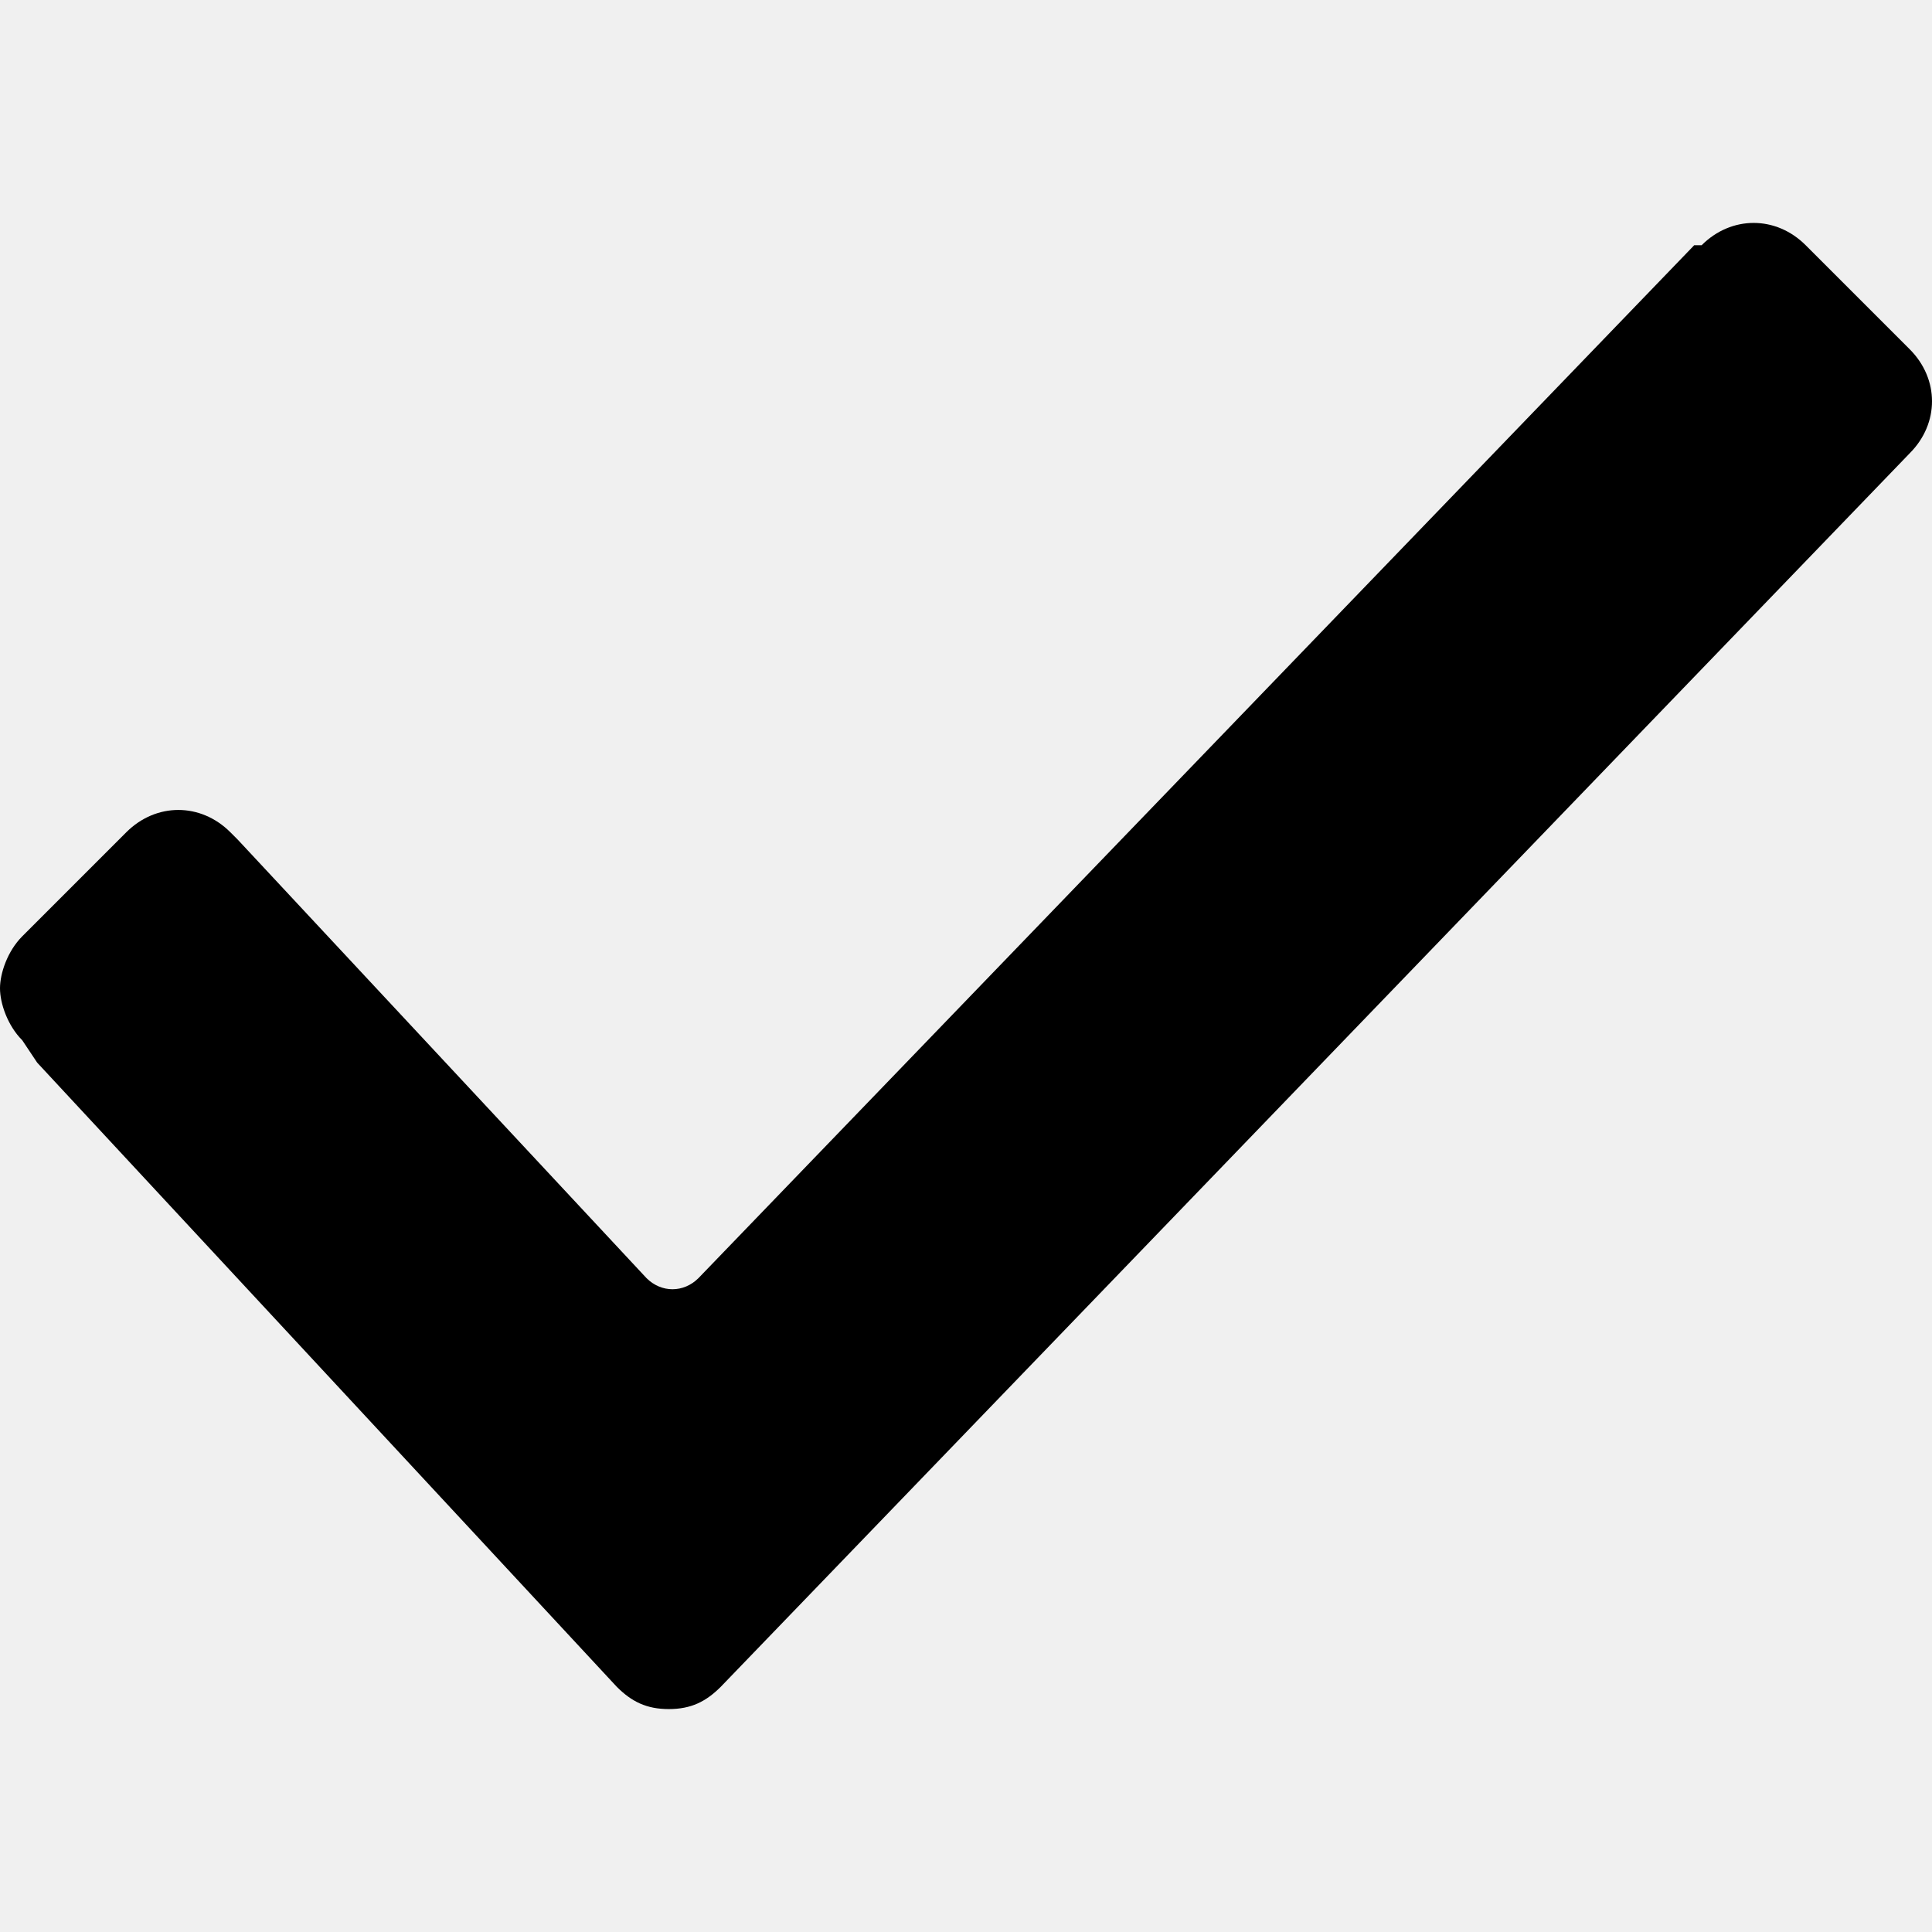
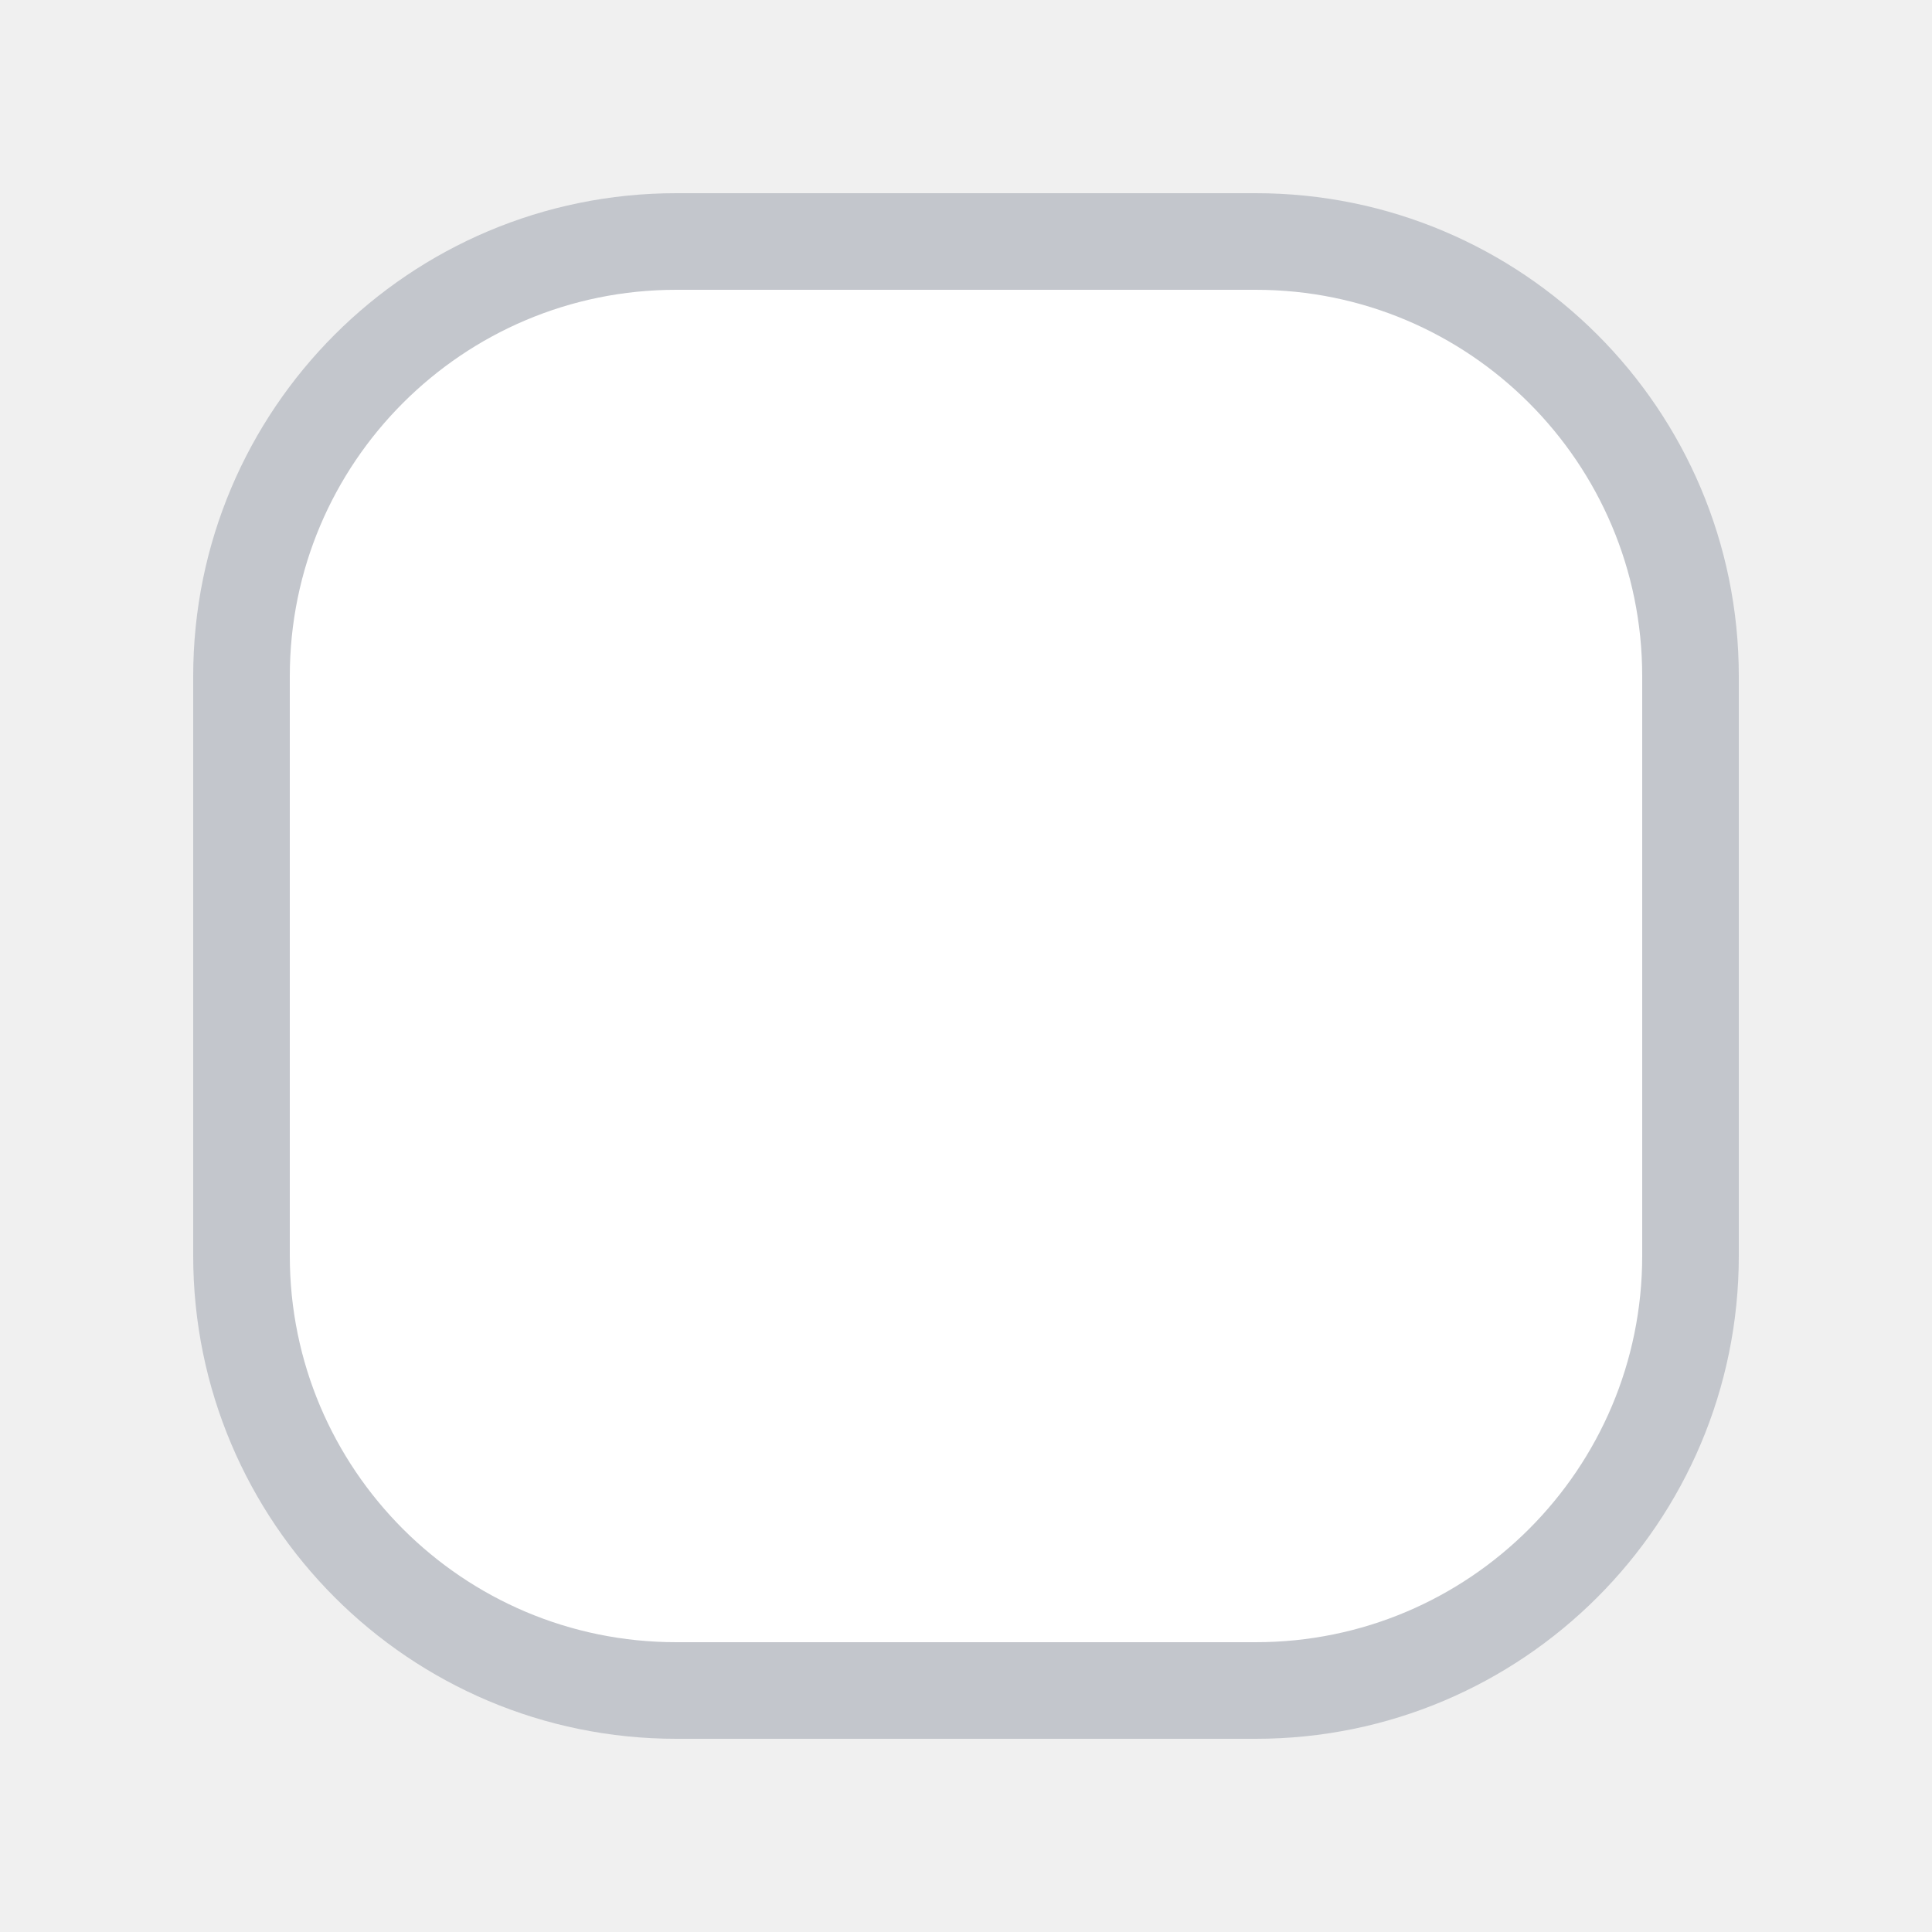
- <svg xmlns="http://www.w3.org/2000/svg" version="1.1" viewBox="0 0 26 26" enable-background="new 0 0 26 26">
-   <path d="m.3,14c-0.2-0.2-0.3-0.5-0.3-0.7s0.1-0.5 0.3-0.7l1.4-1.4c0.4-0.4 1-0.4 1.4,0l.1,.1 5.5,5.9c0.2,0.2 0.5,0.2 0.7,0l13.4-13.9h0.1v-8.88178e-16c0.4-0.4 1-0.4 1.4,0l1.4,1.4c0.4,0.4 0.4,1 0,1.4l0,0-16,16.6c-0.2,0.2-0.4,0.3-0.7,0.3-0.3,0-0.5-0.1-0.7-0.3l-7.8-8.4-.2-.3z" />
+ <svg xmlns="http://www.w3.org/2000/svg" width="20" height="20" viewBox="0 0 20 20" fill="none">
+   <path d="M7 2.5H13C15.485 2.5 17.5 4.514 17.5 7V13C17.5 15.485 15.485 17.5 13 17.5H7C4.515 17.5 2.5 15.485 2.5 13V7C2.5 4.514 4.515 2.5 7 2.5Z" fill="white" stroke="#C3C6CC" />
</svg>
